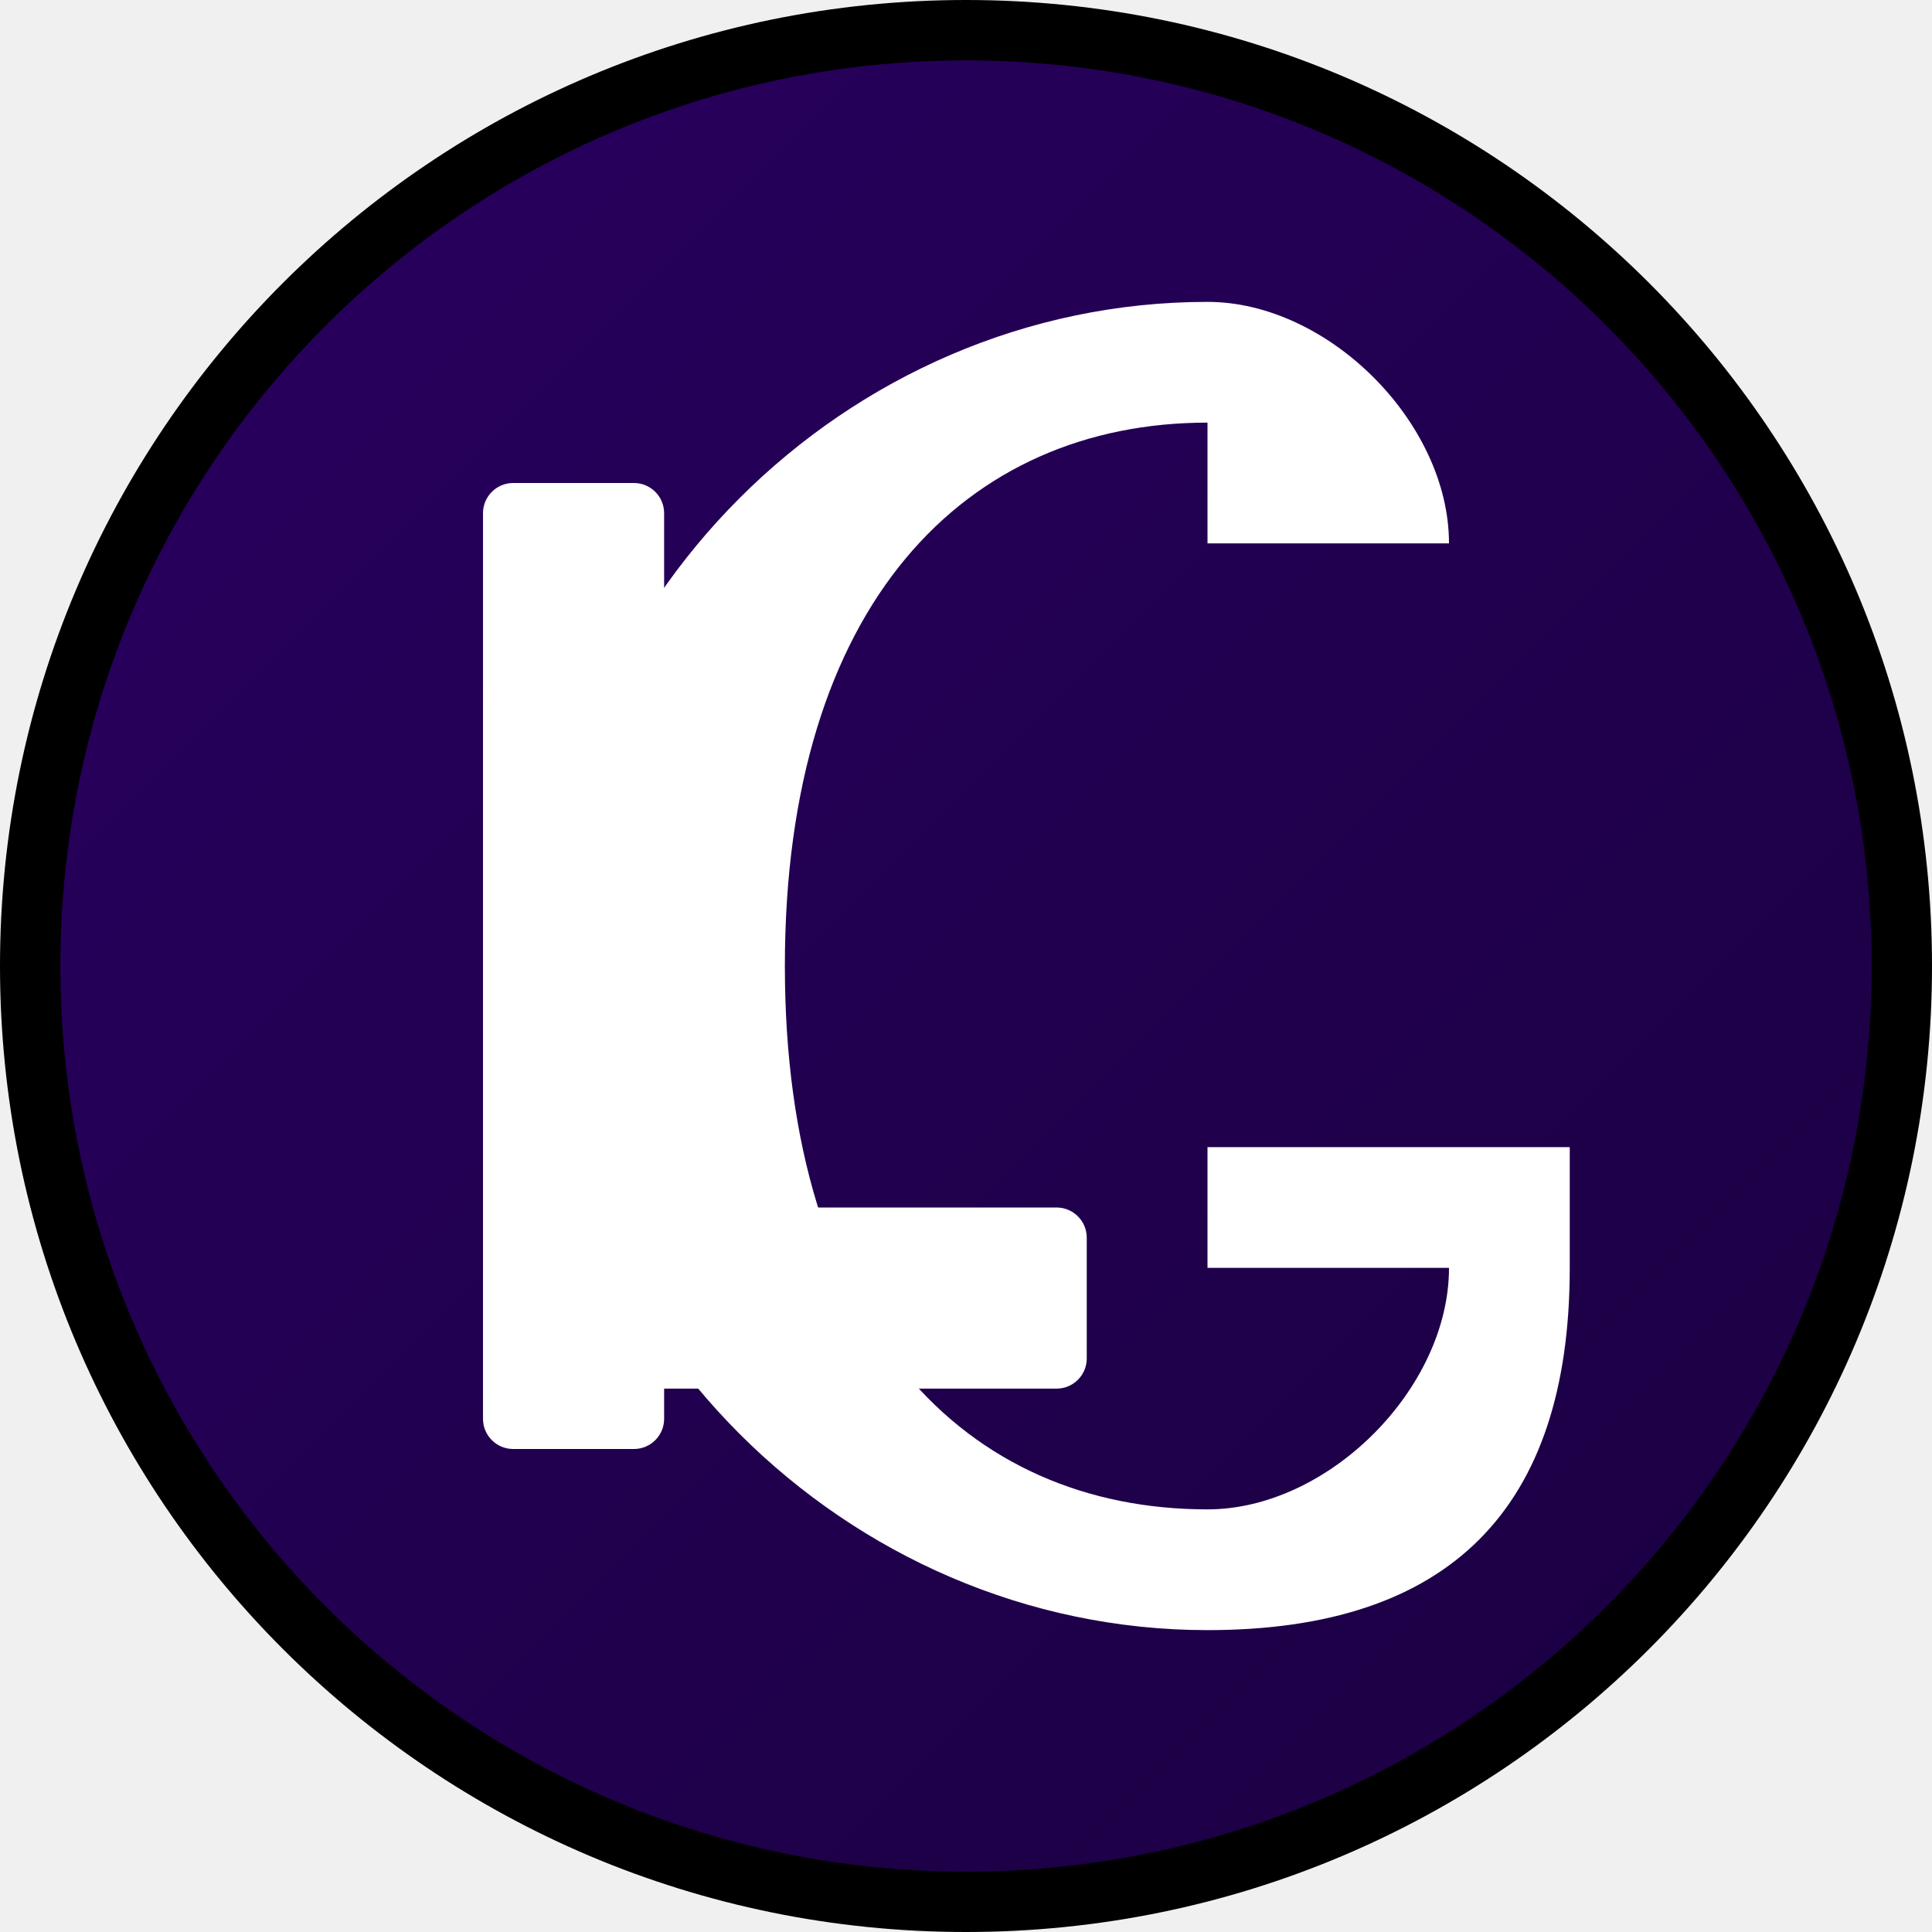
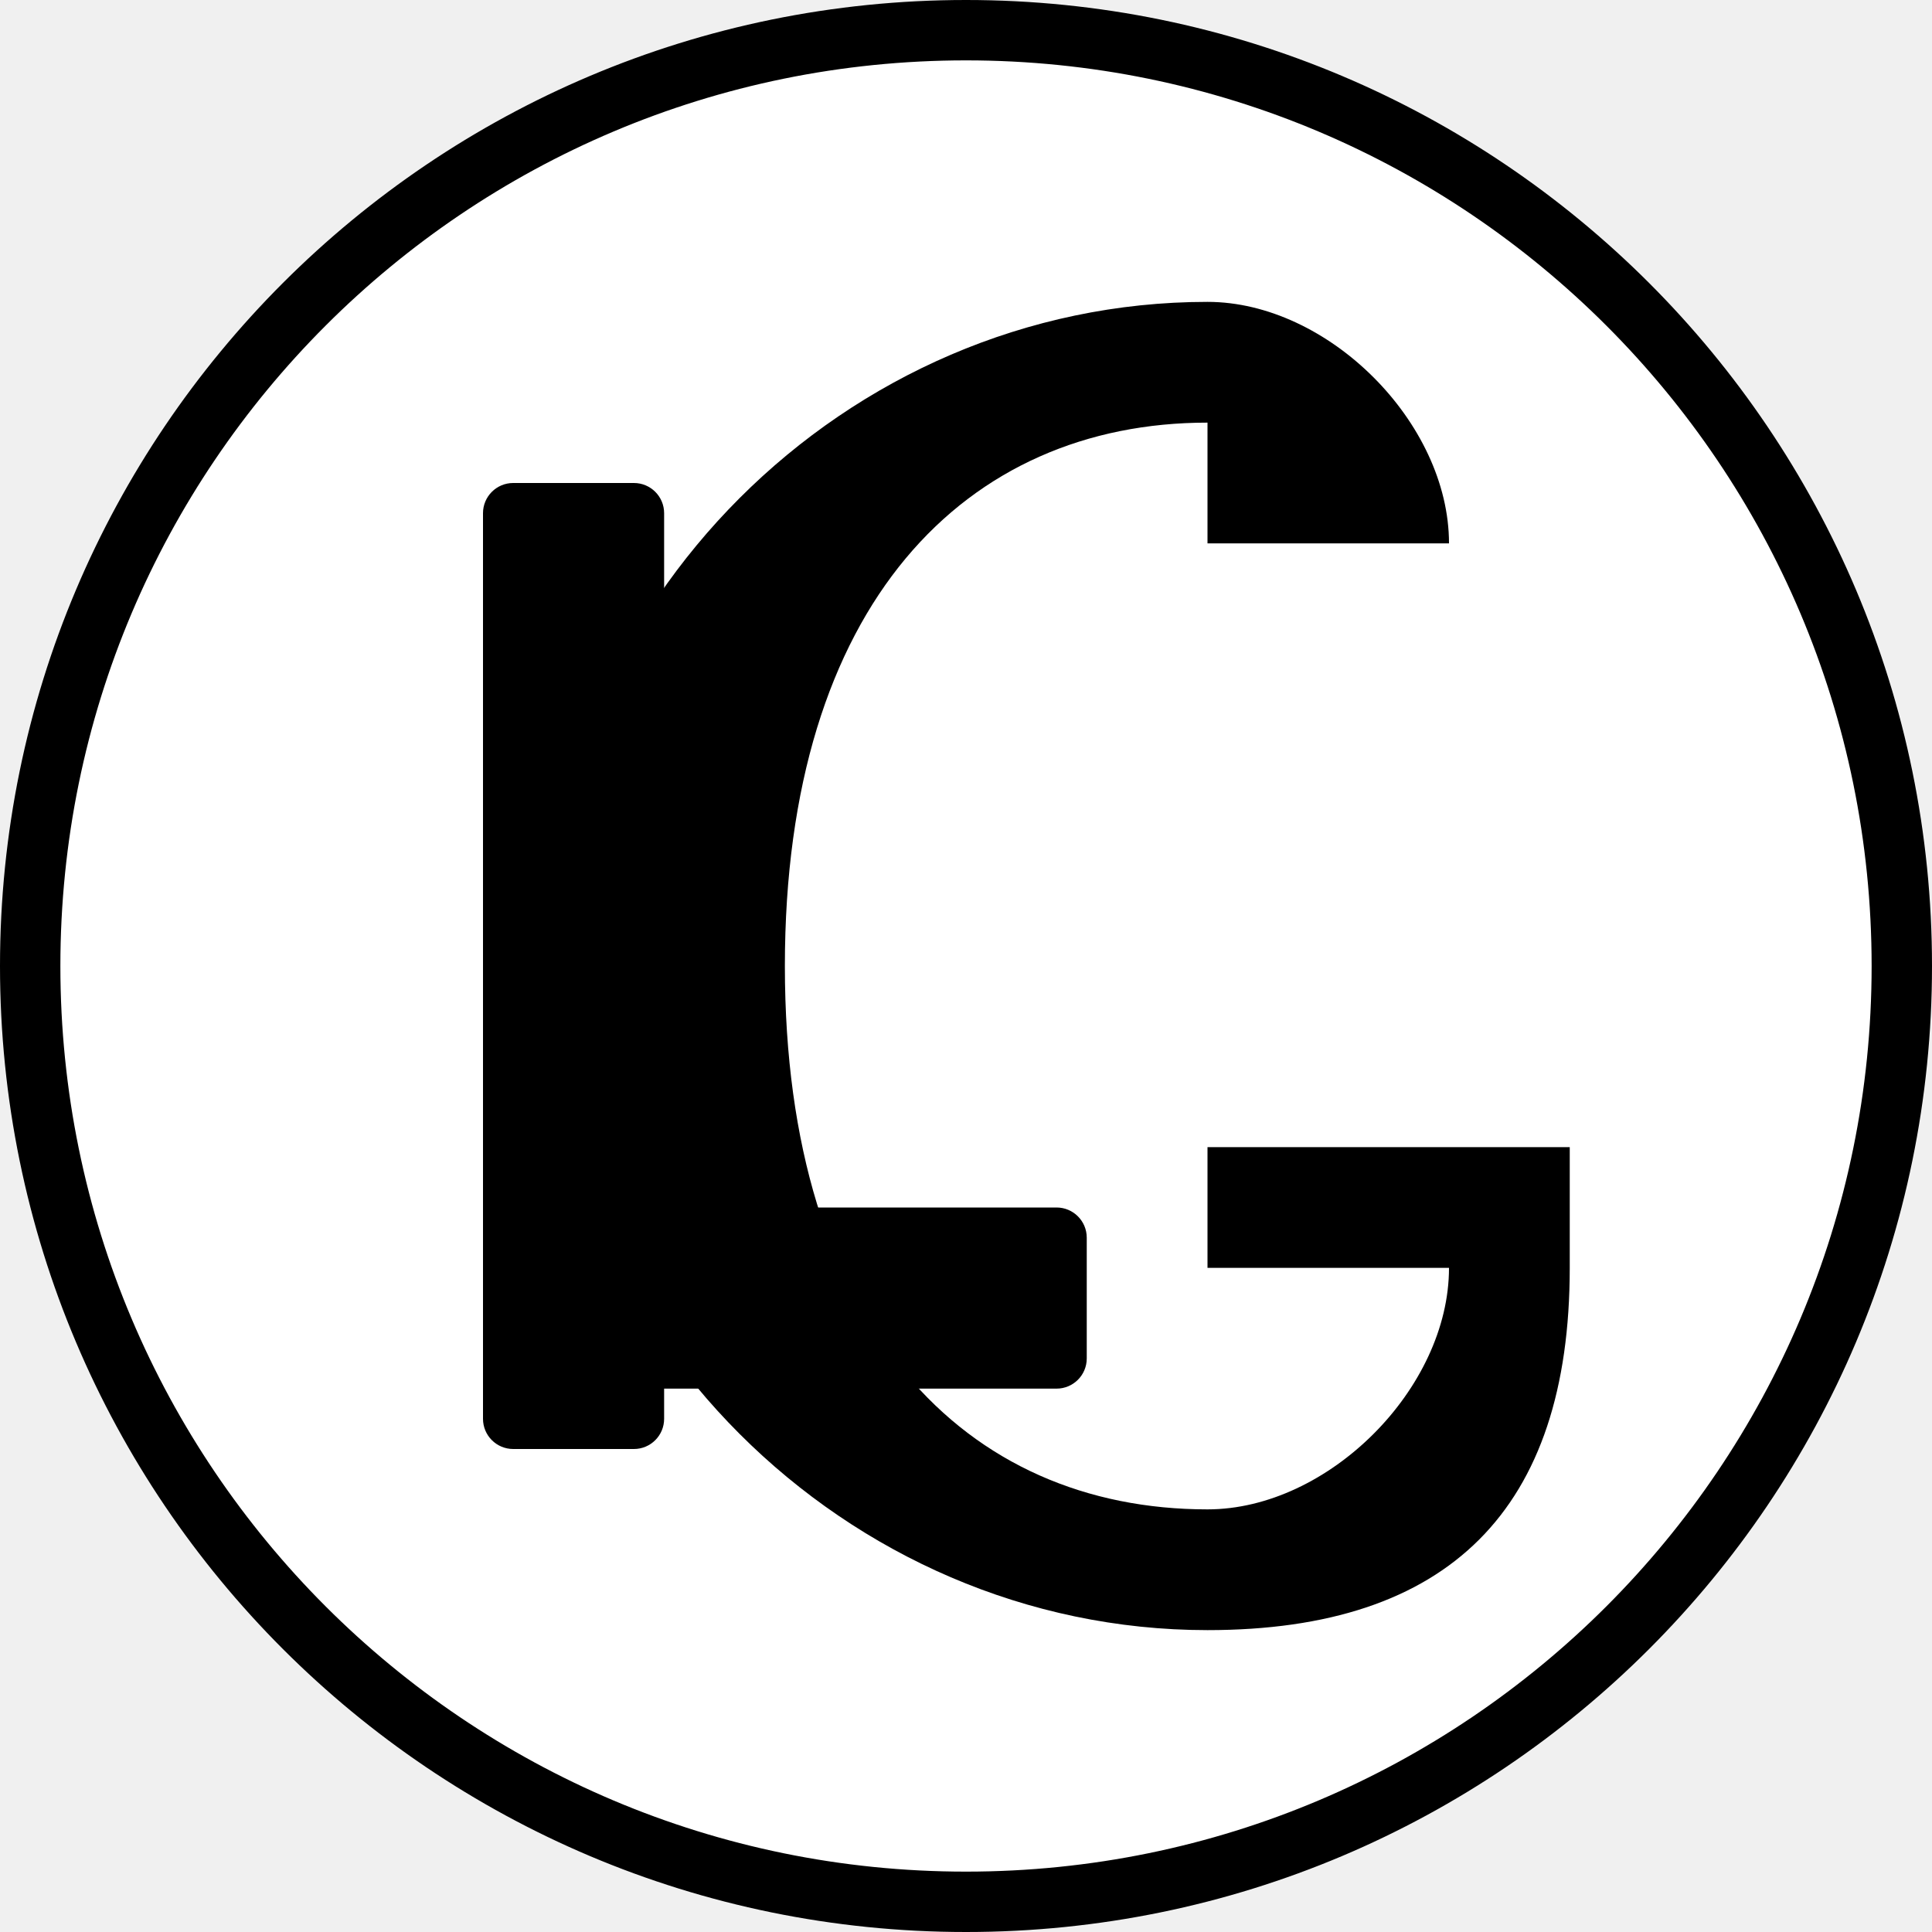
<svg xmlns="http://www.w3.org/2000/svg" viewBox="0 0 32 32" width="32" height="32">
  <defs>
-     <linearGradient id="bg" x1="0%" y1="0%" x2="100%" y2="100%">
-       <stop offset="0%" style="stop-color:#290060;stop-opacity:1" />
-       <stop offset="100%" style="stop-color:#1a0040;stop-opacity:1" />
-     </linearGradient>
+     <style>
+       /* Light theme styles */
+       .bg-light { fill: #ffffff; }
+       .text-light { fill: #000000; }
+       .stroke-light { stroke: #000000; stroke-width: 1; }
+       
+       /* Dark theme styles */
+       .bg-dark { fill: #000000; }
+       .text-dark { fill: #ffffff; }
+       .stroke-dark { stroke: #ffffff; stroke-width: 1; }
+       
+       /* Default to light theme */
+       .favicon-bg { fill: #ffffff; }
+       .favicon-text { fill: #000000; }
+       .favicon-stroke { stroke: #000000; stroke-width: 1; }
+     </style>
  </defs>
-   <circle cx="16" cy="16" r="15.5" fill="url(#bg)" stroke="#000000" stroke-width="1" />
-   <rect x="8" y="8" width="3" height="16" fill="white" rx="0.5" />
-   <rect x="8" y="20" width="10" height="3" fill="white" rx="0.5" />
-   <path d="M20 7 C16 7 13 10 13 16 C13 22 16 25 20 25 C22 25 24 23 24 21 L20 21 L20 19 L26 19 L26 21 C26 25 24 27 20 27 C14 27 9 22 9 16 C9 10 14 5 20 5 C22 5 24 7 24 9 L20 9 Z" fill="white" />
+   <circle cx="16" cy="16" r="15.5" class="favicon-bg favicon-stroke" />
+   <rect x="8" y="8" width="3" height="16" class="favicon-text" rx="0.5" />
+   <rect x="8" y="20" width="10" height="3" class="favicon-text" rx="0.5" />
+   <path d="M20 7 C16 7 13 10 13 16 C13 22 16 25 20 25 C22 25 24 23 24 21 L20 21 L20 19 L26 19 L26 21 C26 25 24 27 20 27 C14 27 9 22 9 16 C9 10 14 5 20 5 C22 5 24 7 24 9 L20 9 Z" class="favicon-text" />
</svg>
